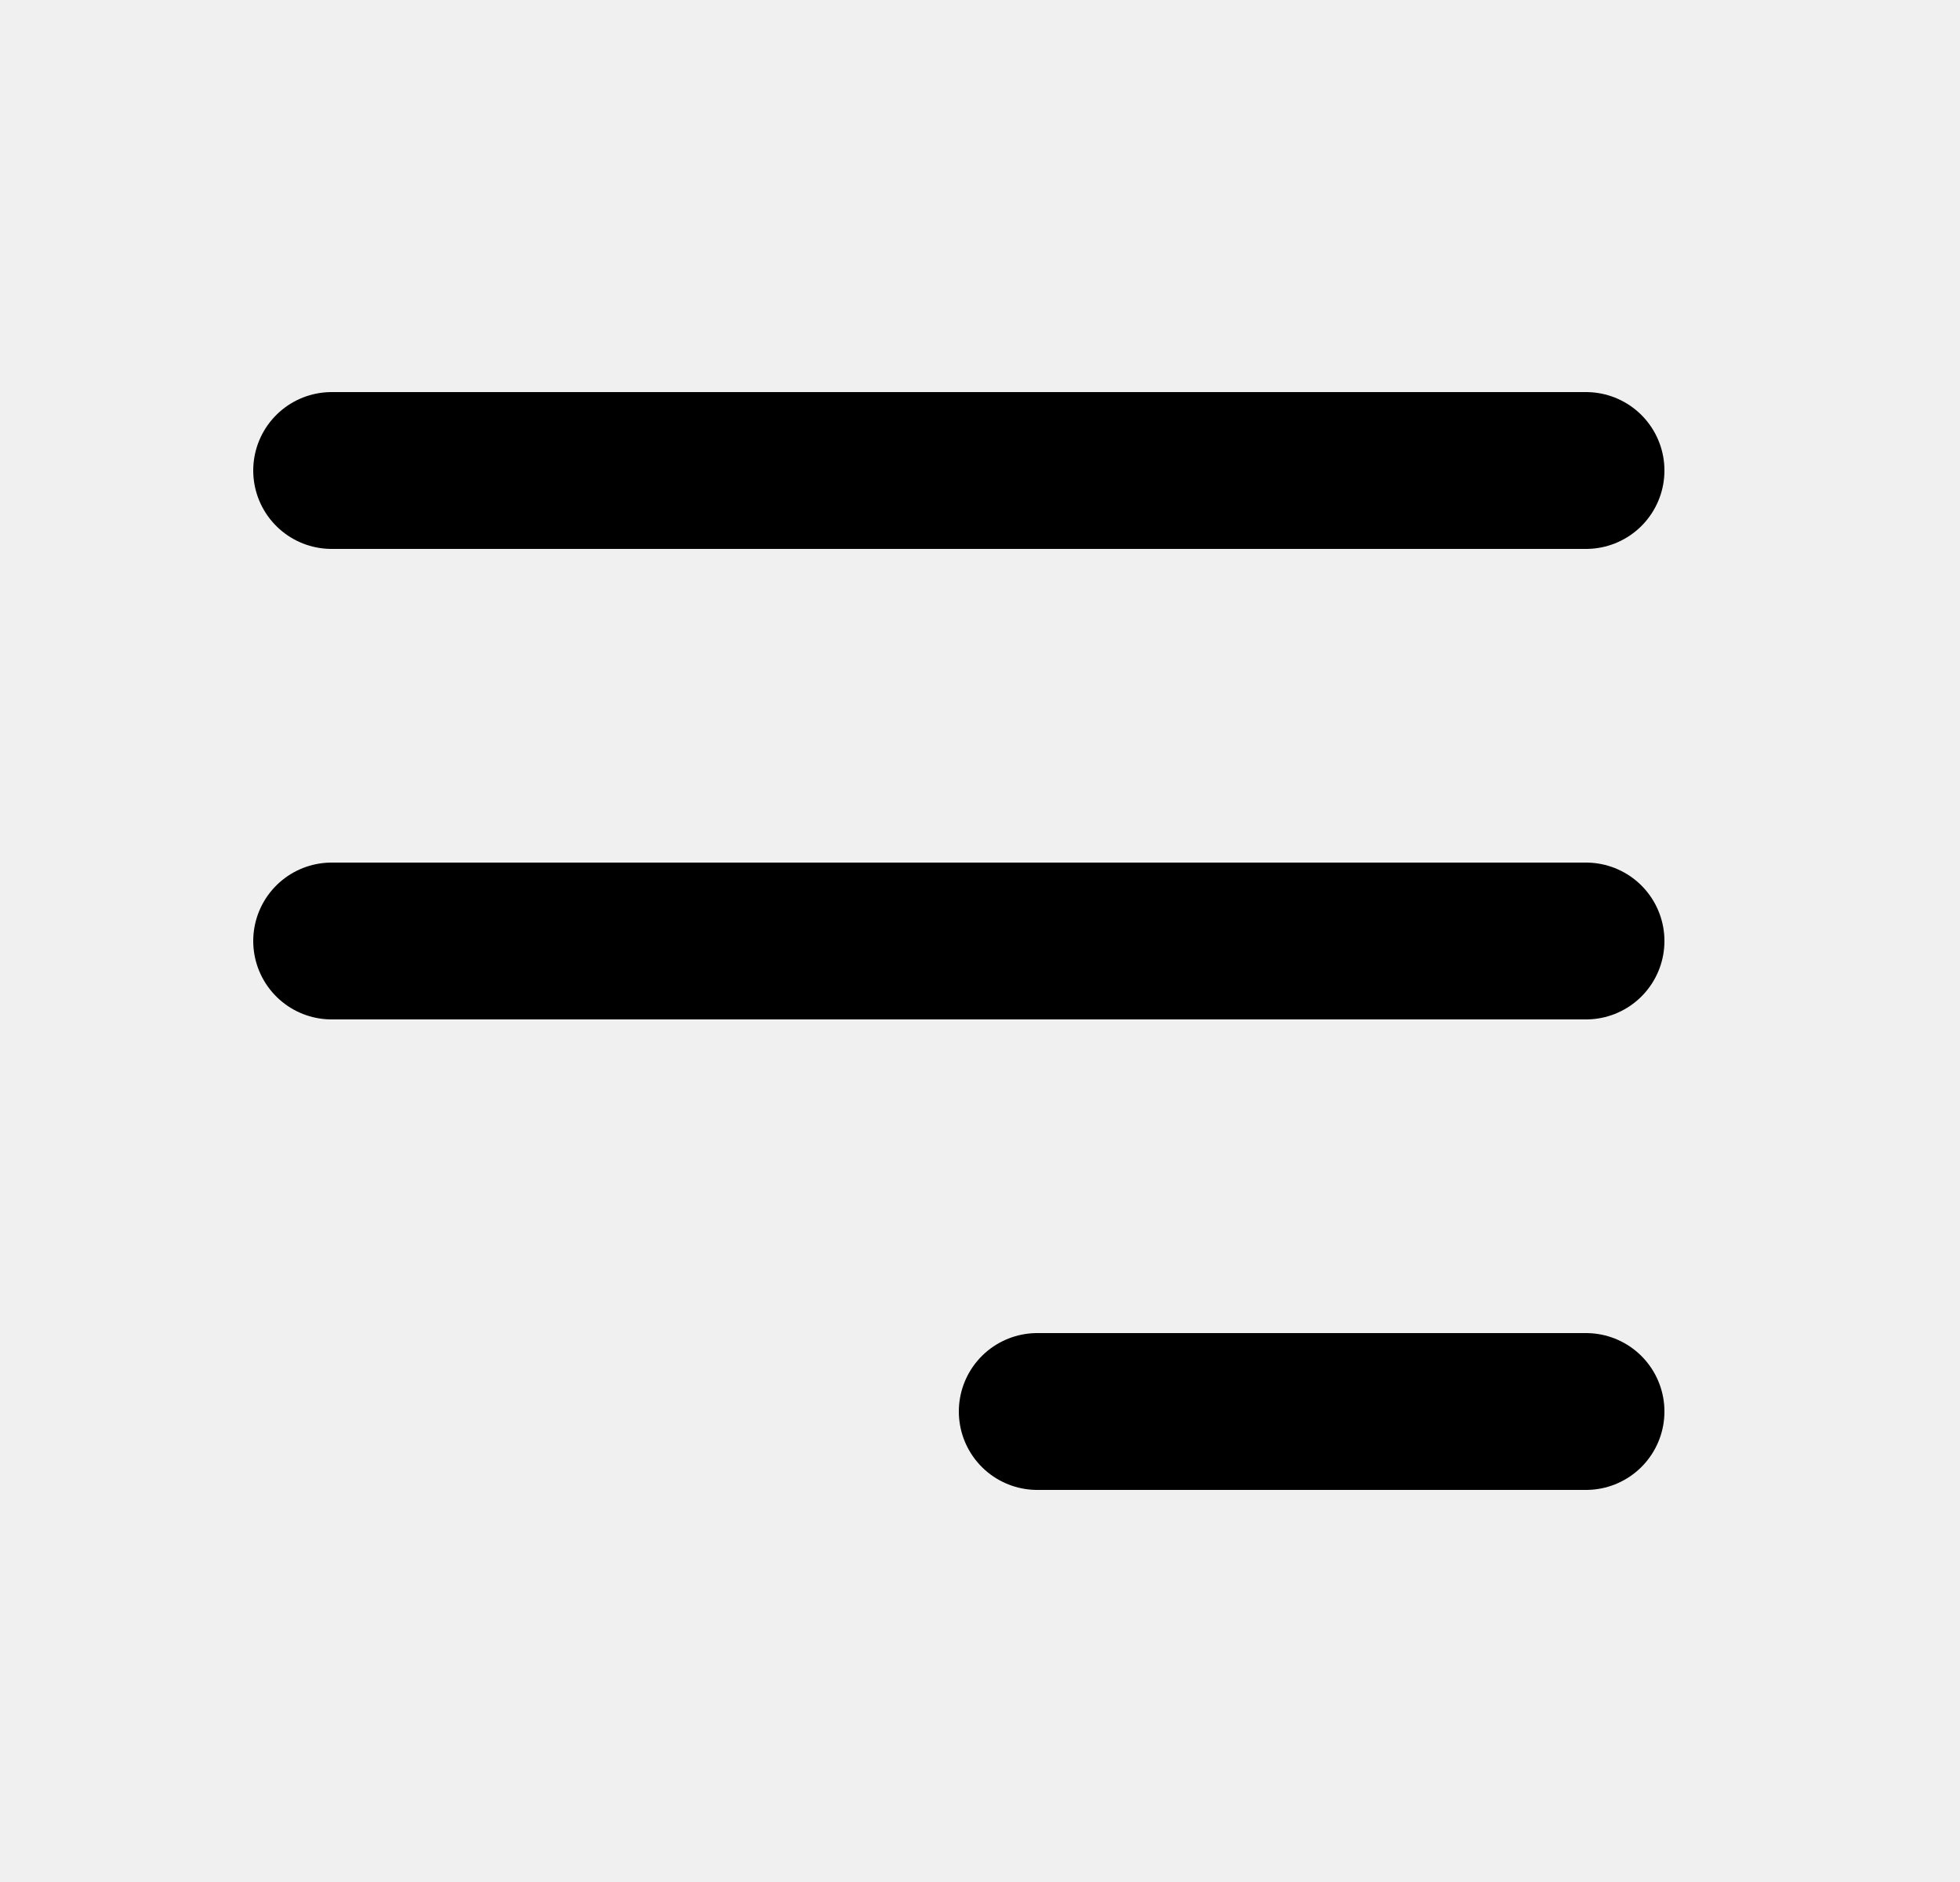
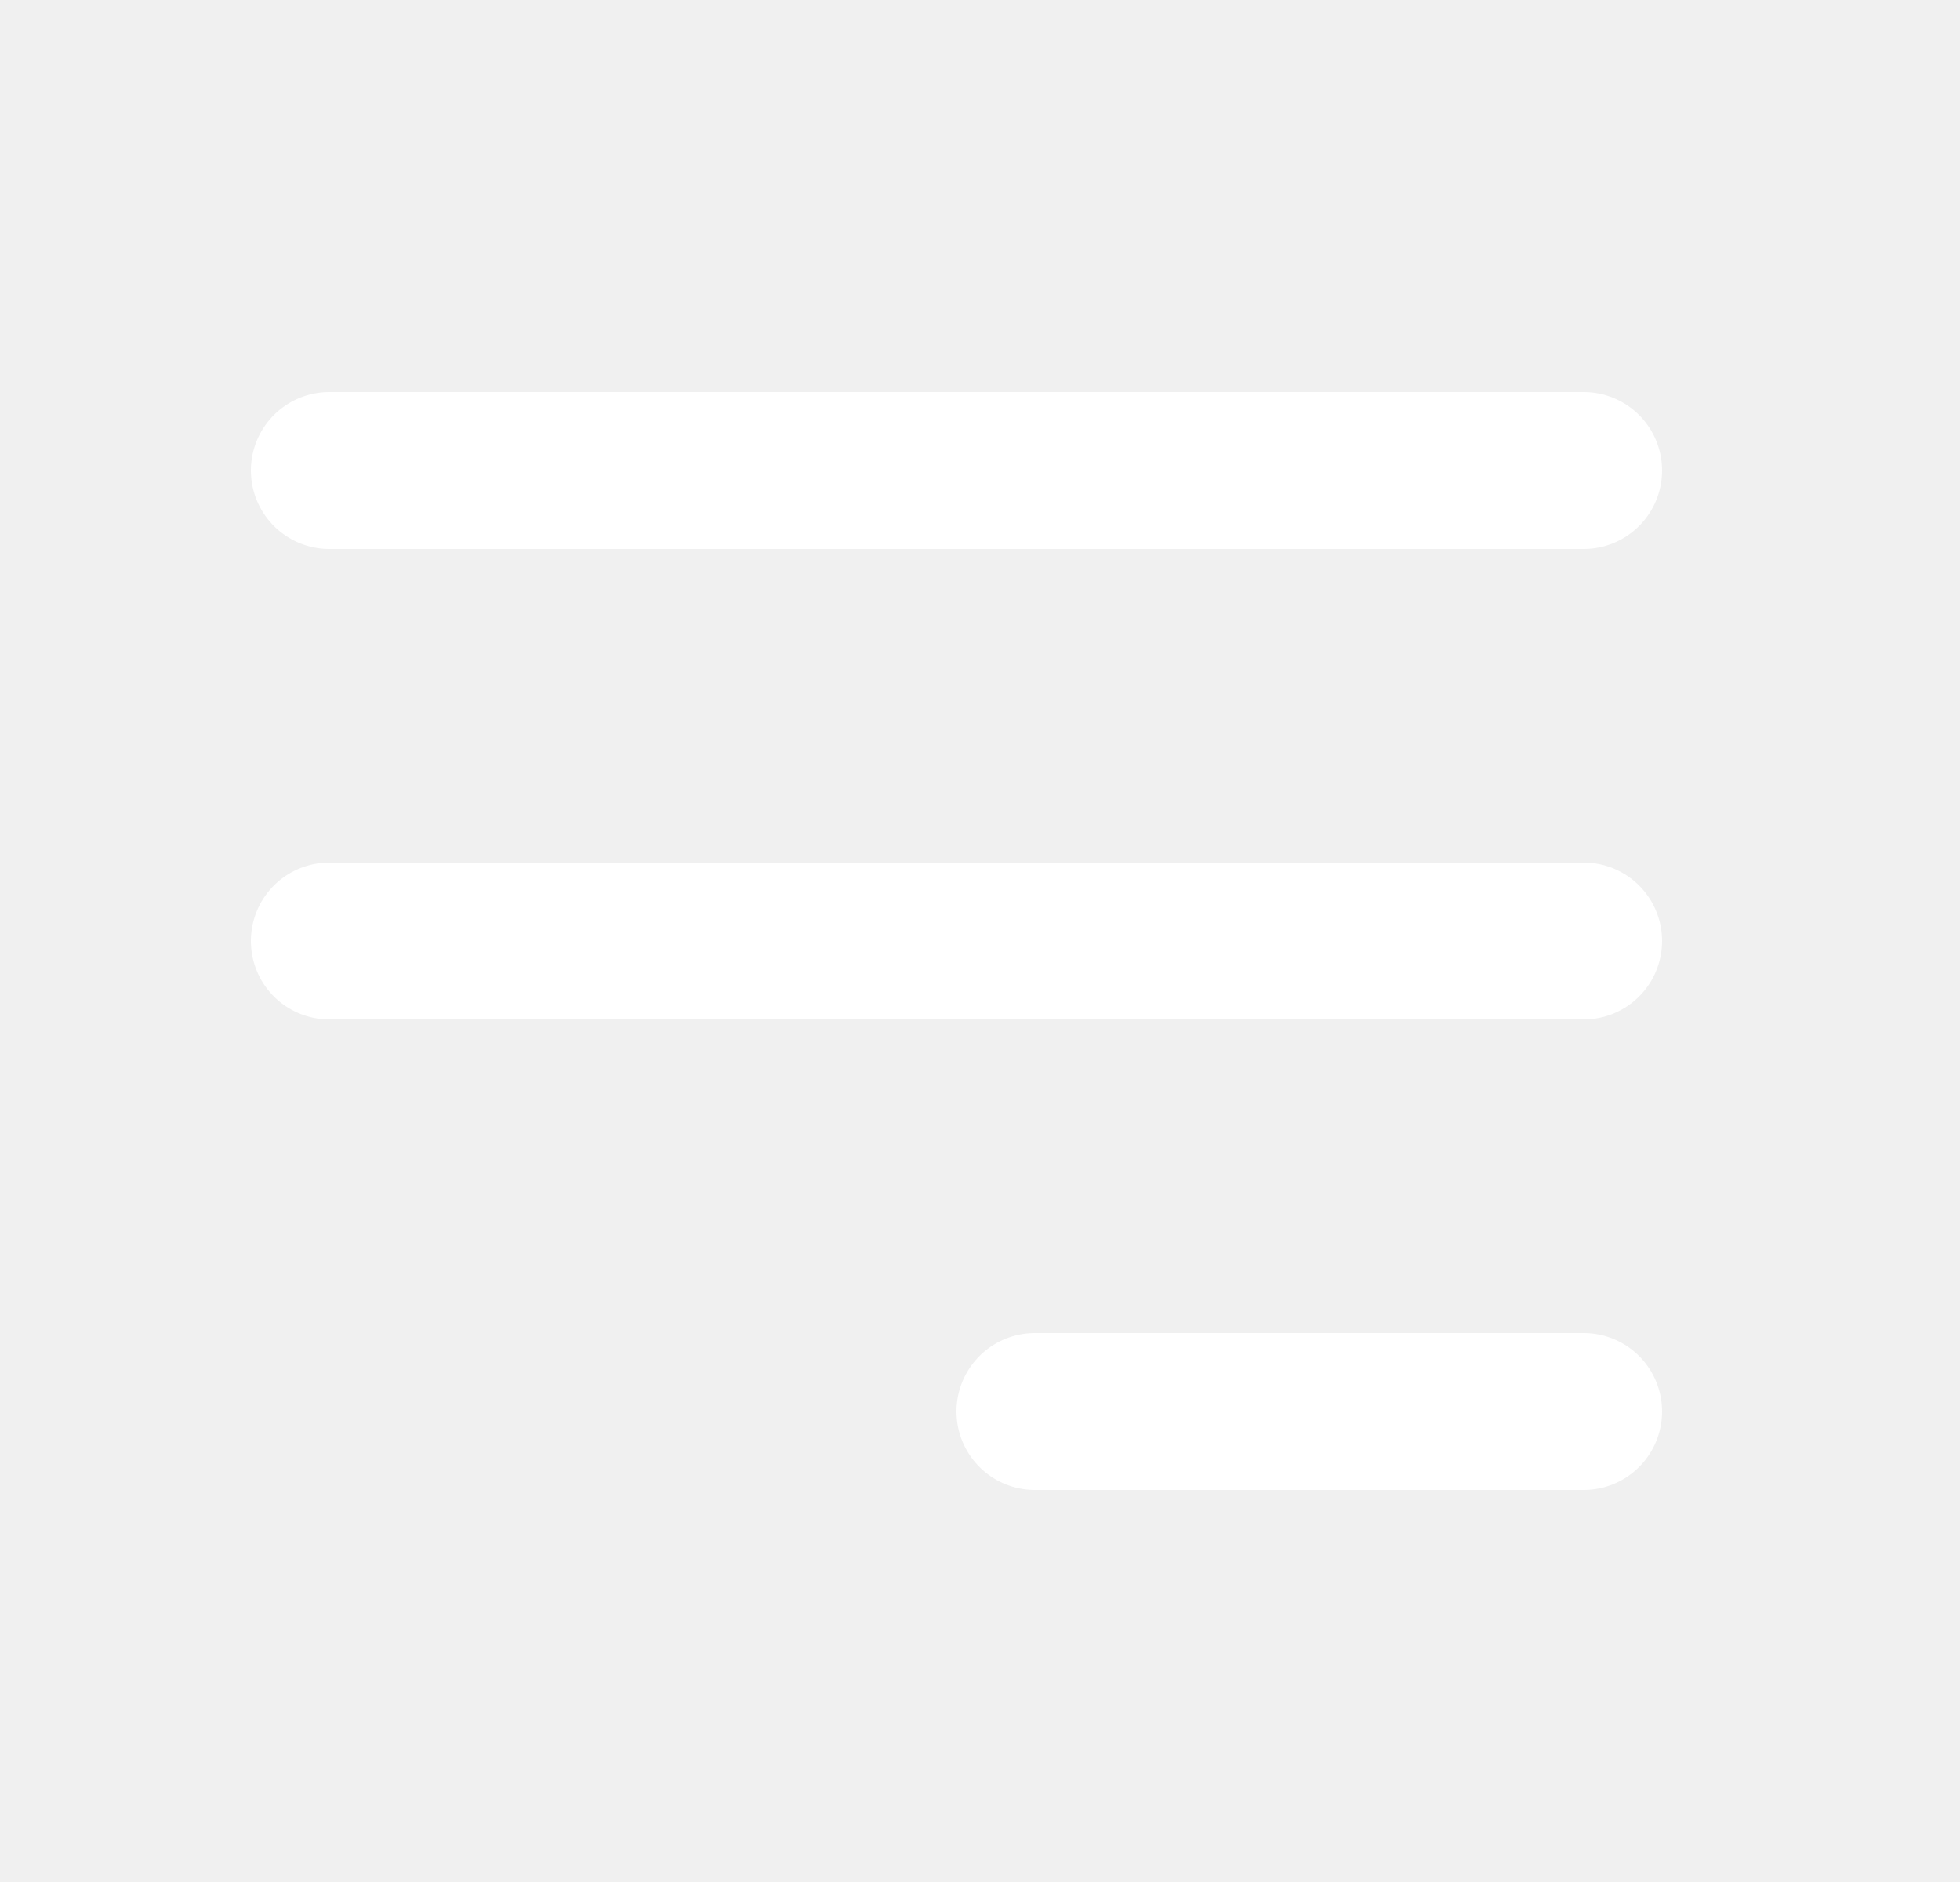
- <svg xmlns="http://www.w3.org/2000/svg" width="25" height="24" viewBox="0 0 25 24" fill="none">
-   <path d="M4.23 6H20.23M4.23 12H20.23M13.23 18H20.23" stroke="black" stroke-width="2" stroke-linecap="round" stroke-linejoin="round" />
+ <svg xmlns="http://www.w3.org/2000/svg" version="1.1" id="Layer_1" x="0px" y="0px" viewBox="0 0 25 24" style="enable-background:new 0 0 25 24;" xml:space="preserve">
+   <style type="text/css">
+ 	.st0{fill:none;stroke:#FFFFFF;stroke-width:2;stroke-linecap:round;stroke-linejoin:round;}
+ </style>
+   <path class="st0" d="M4.2,6h16 M4.2,12h16 M13.2,18h7" />
</svg>
